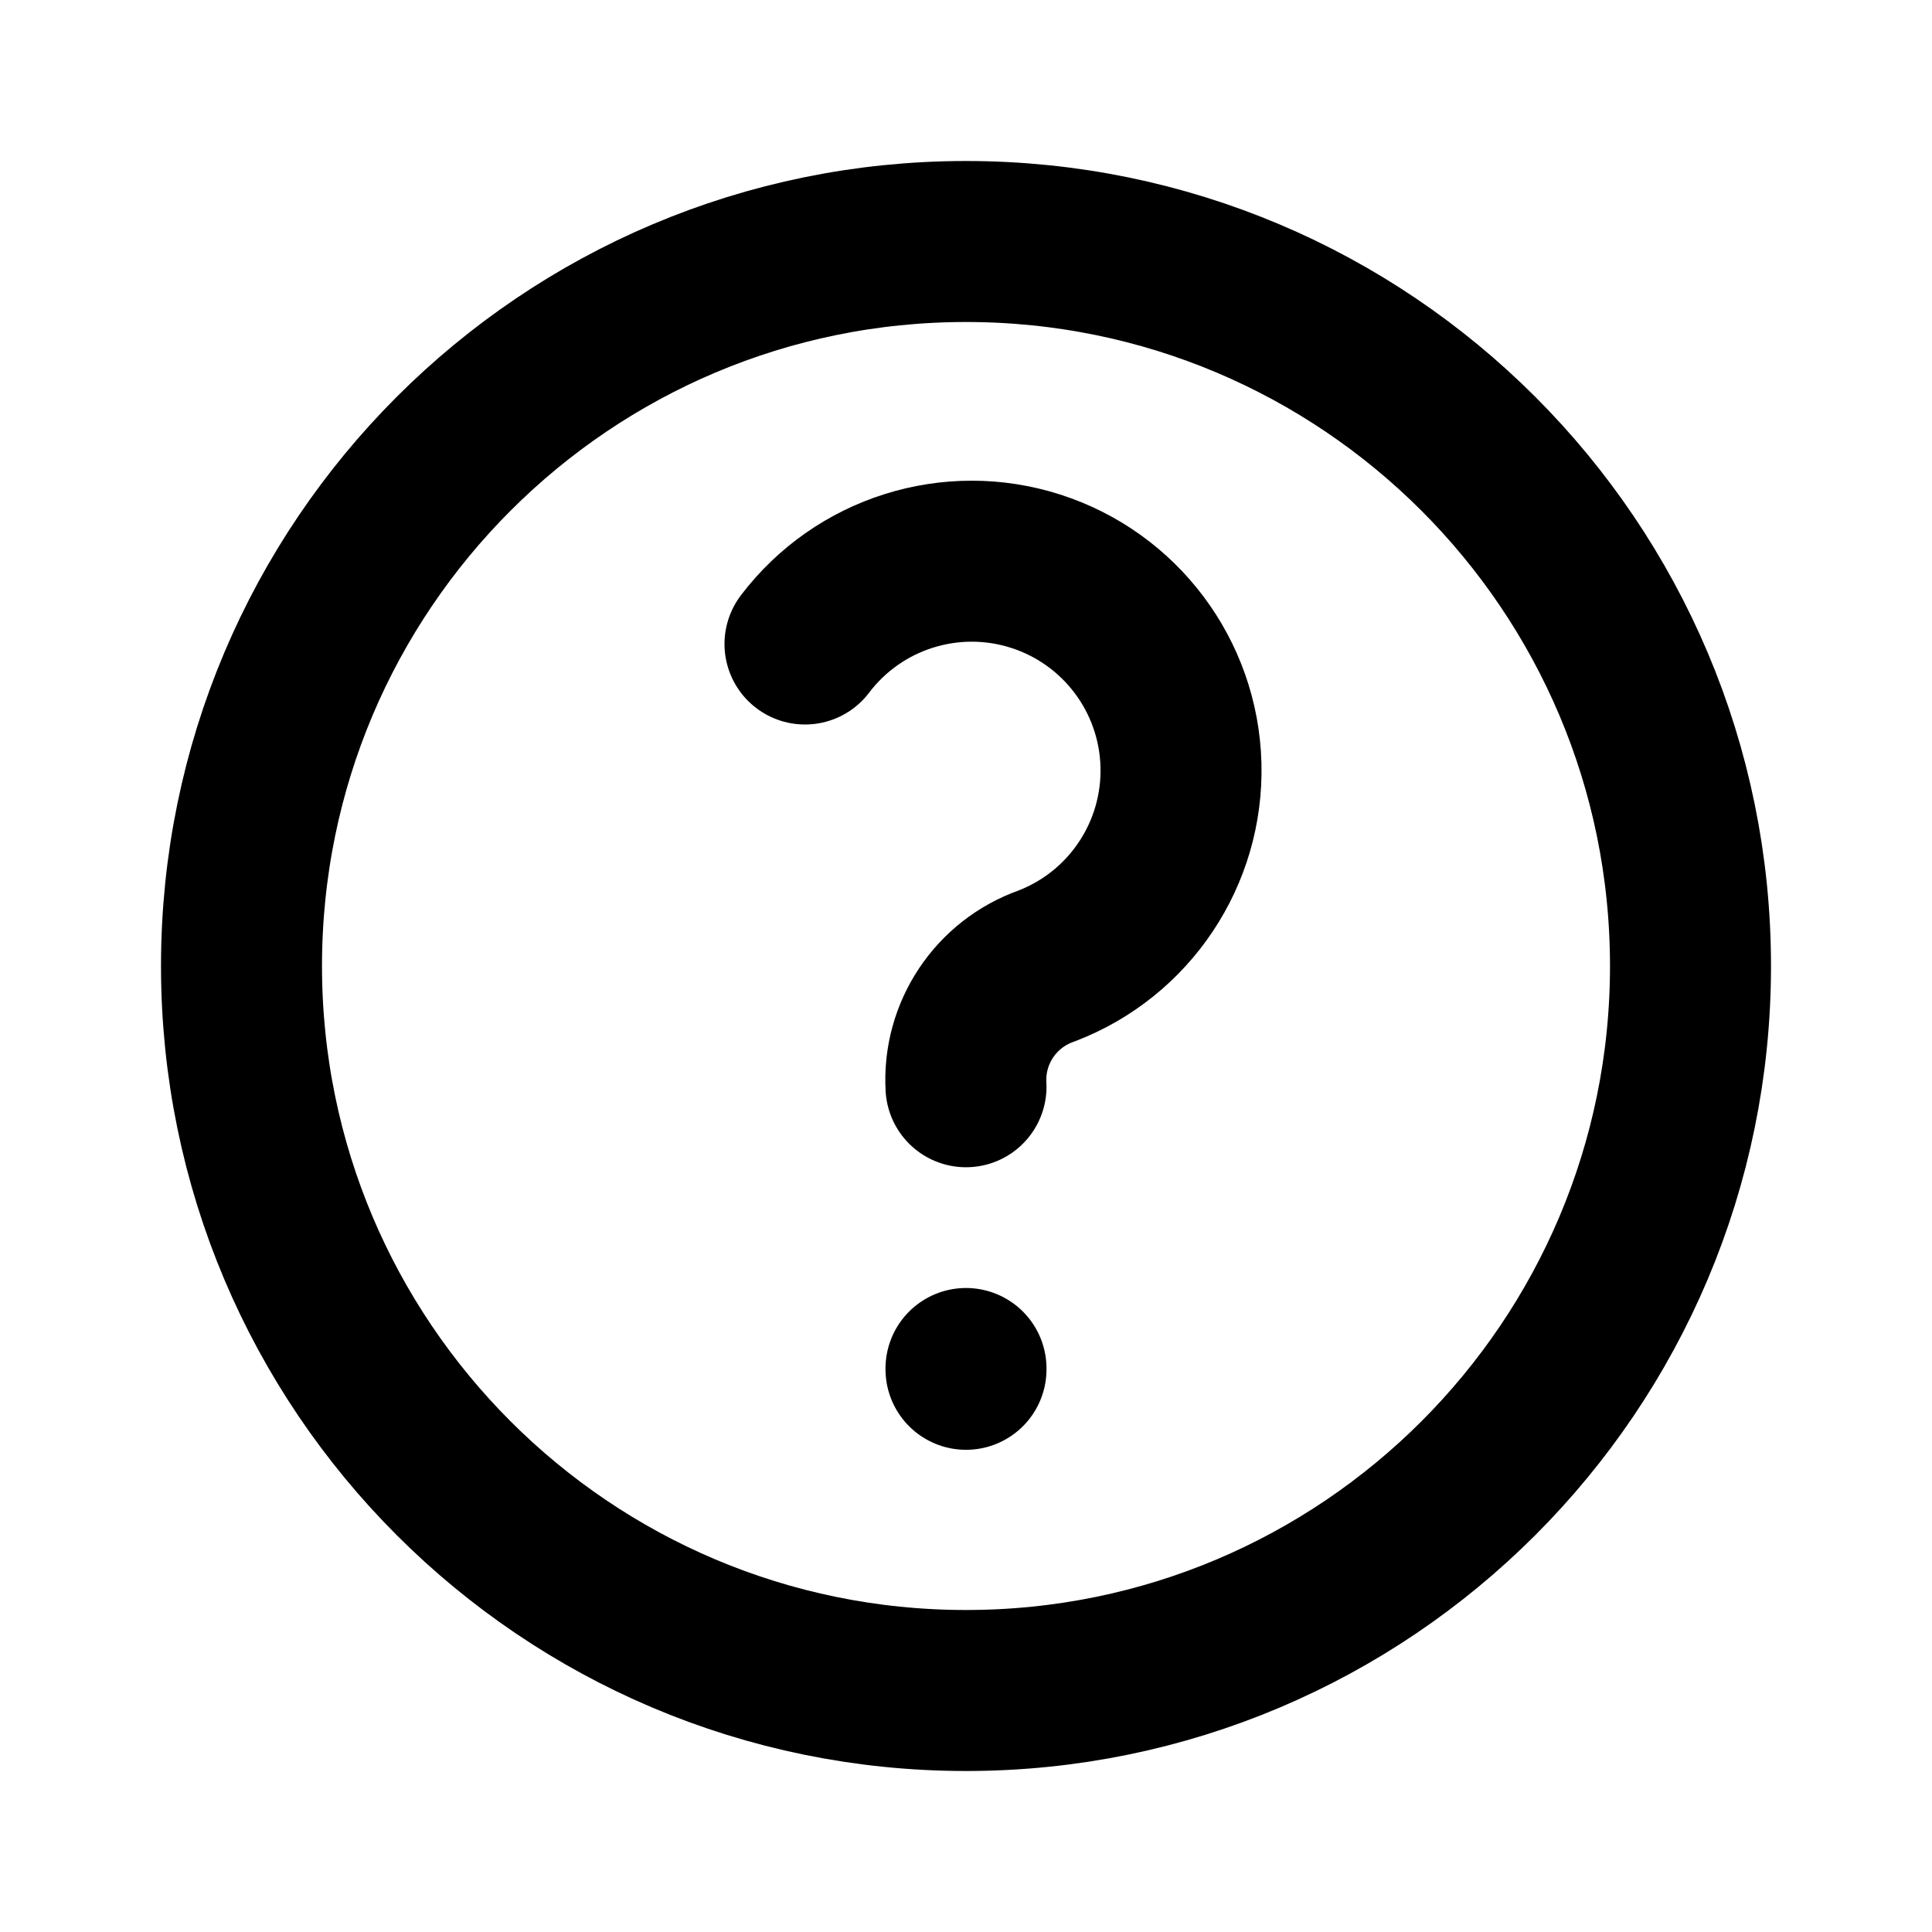
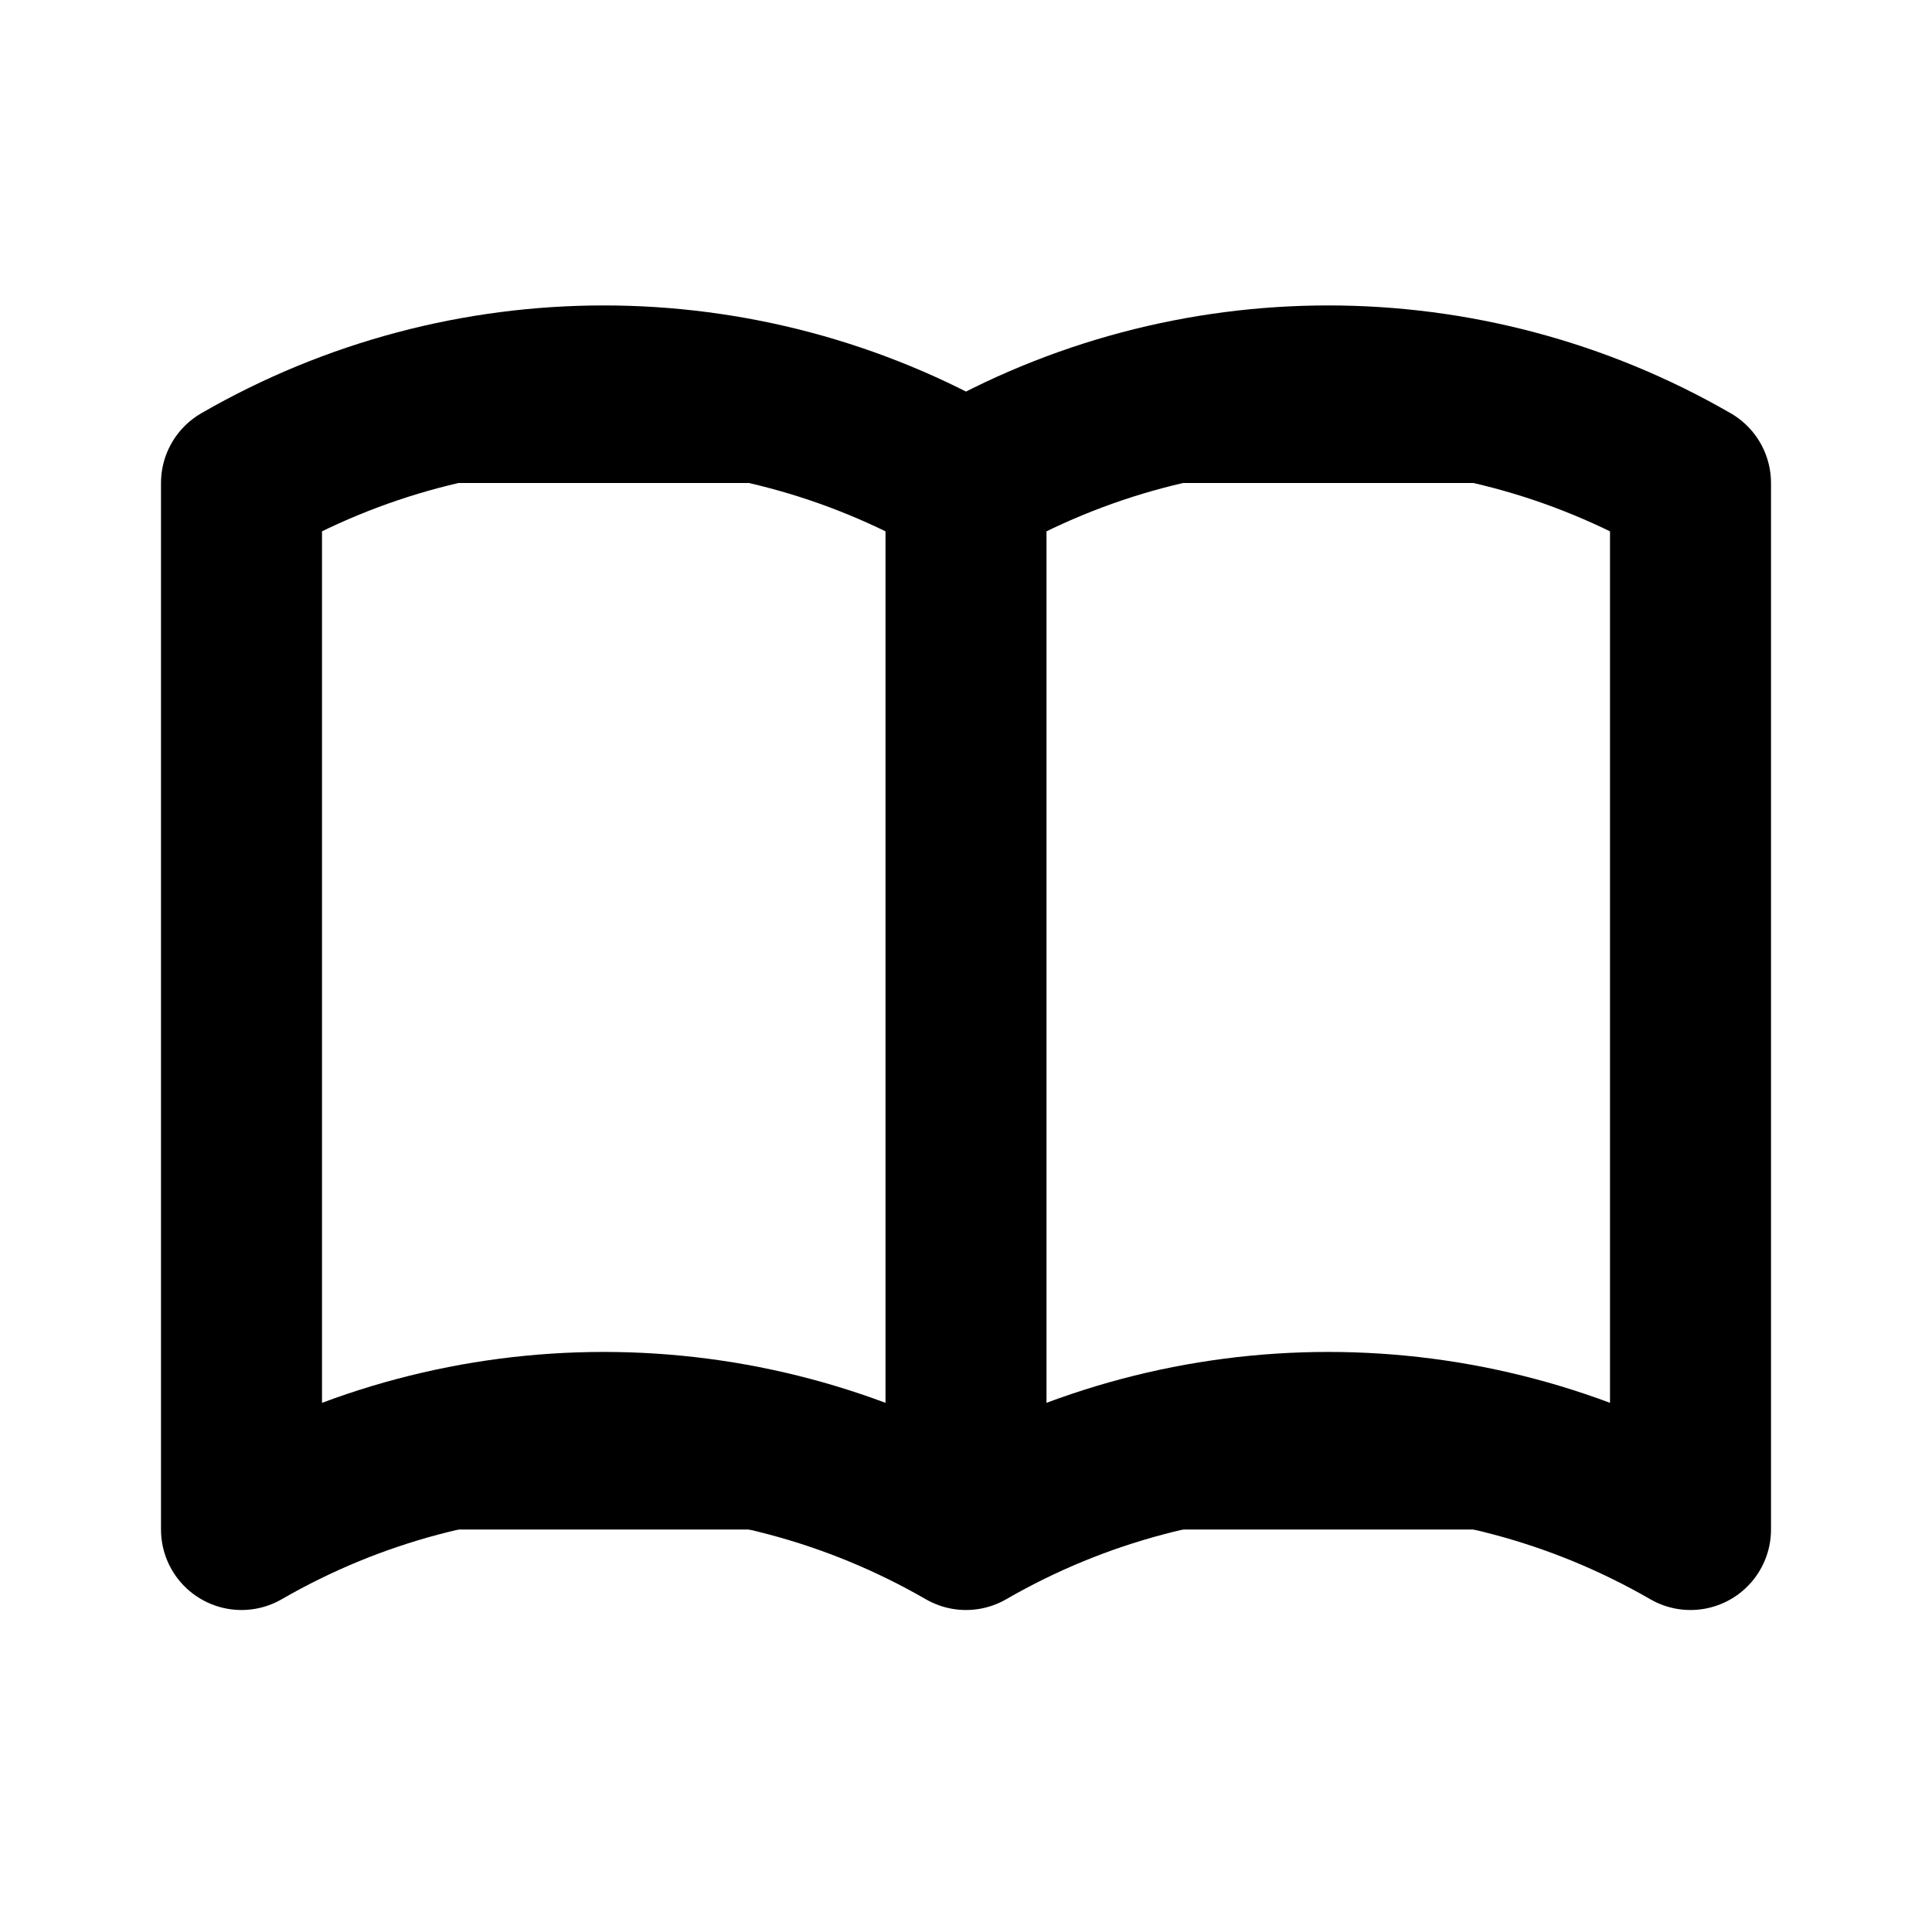
- <svg xmlns="http://www.w3.org/2000/svg" width="200" height="200" viewBox="0 0 24 24" fill="#000000">
-   <g fill="none" stroke="#000000" stroke-linecap="round" stroke-linejoin="round" stroke-width="2">
-     <path d="M3 12a9 9 0 1 0 18 0a9 9 0 1 0-18 0m9 5v.01" />
-     <path d="M12 13.5a1.5 1.5 0 0 1 1-1.5a2.6 2.6 0 1 0-3-4" />
-   </g>
+ <svg xmlns="http://www.w3.org/2000/svg" width="200" height="200" viewBox="0 0 24 24">
+   <path fill="currentColor" stroke="currentColor" stroke-linecap="round" stroke-linejoin="round" stroke-width="2" d="M3 19a9 9 0 0 1 9 0a9 9 0 0 1 9 0M3 6a9 9 0 0 1 9 0a9 9 0 0 1 9 0M3 6v13m9-13v13m9-13v13" />
</svg>
